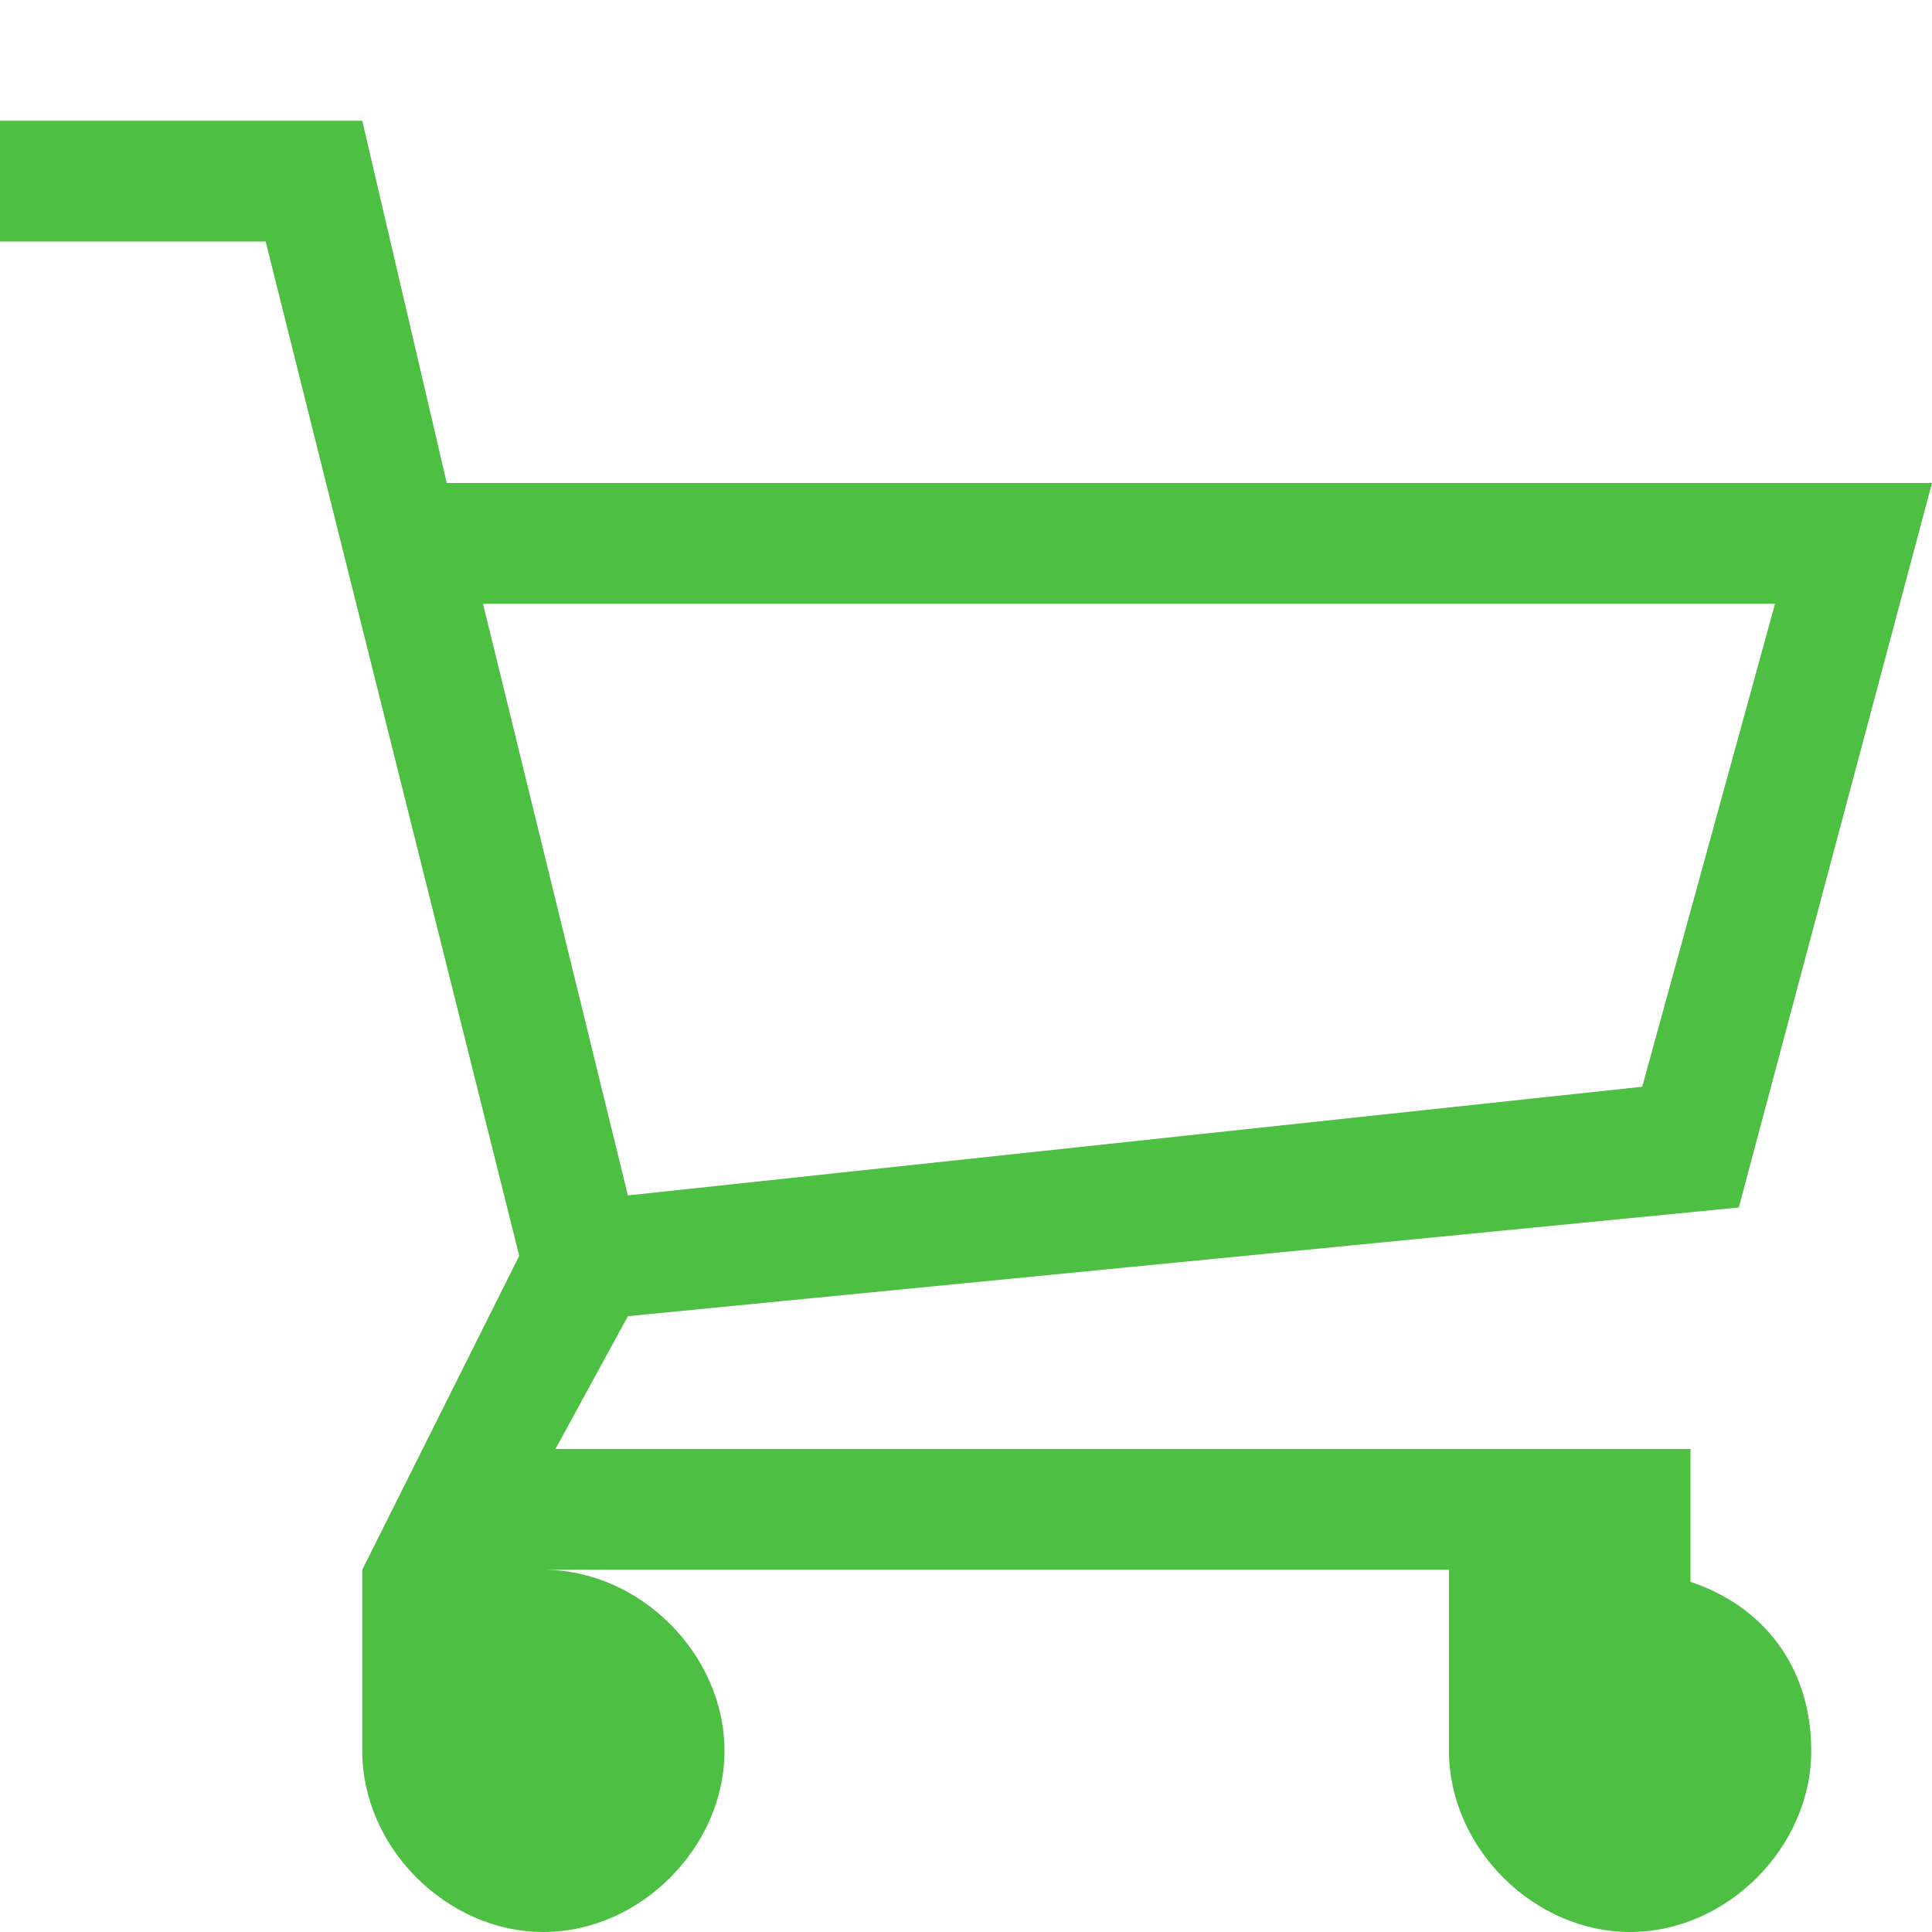
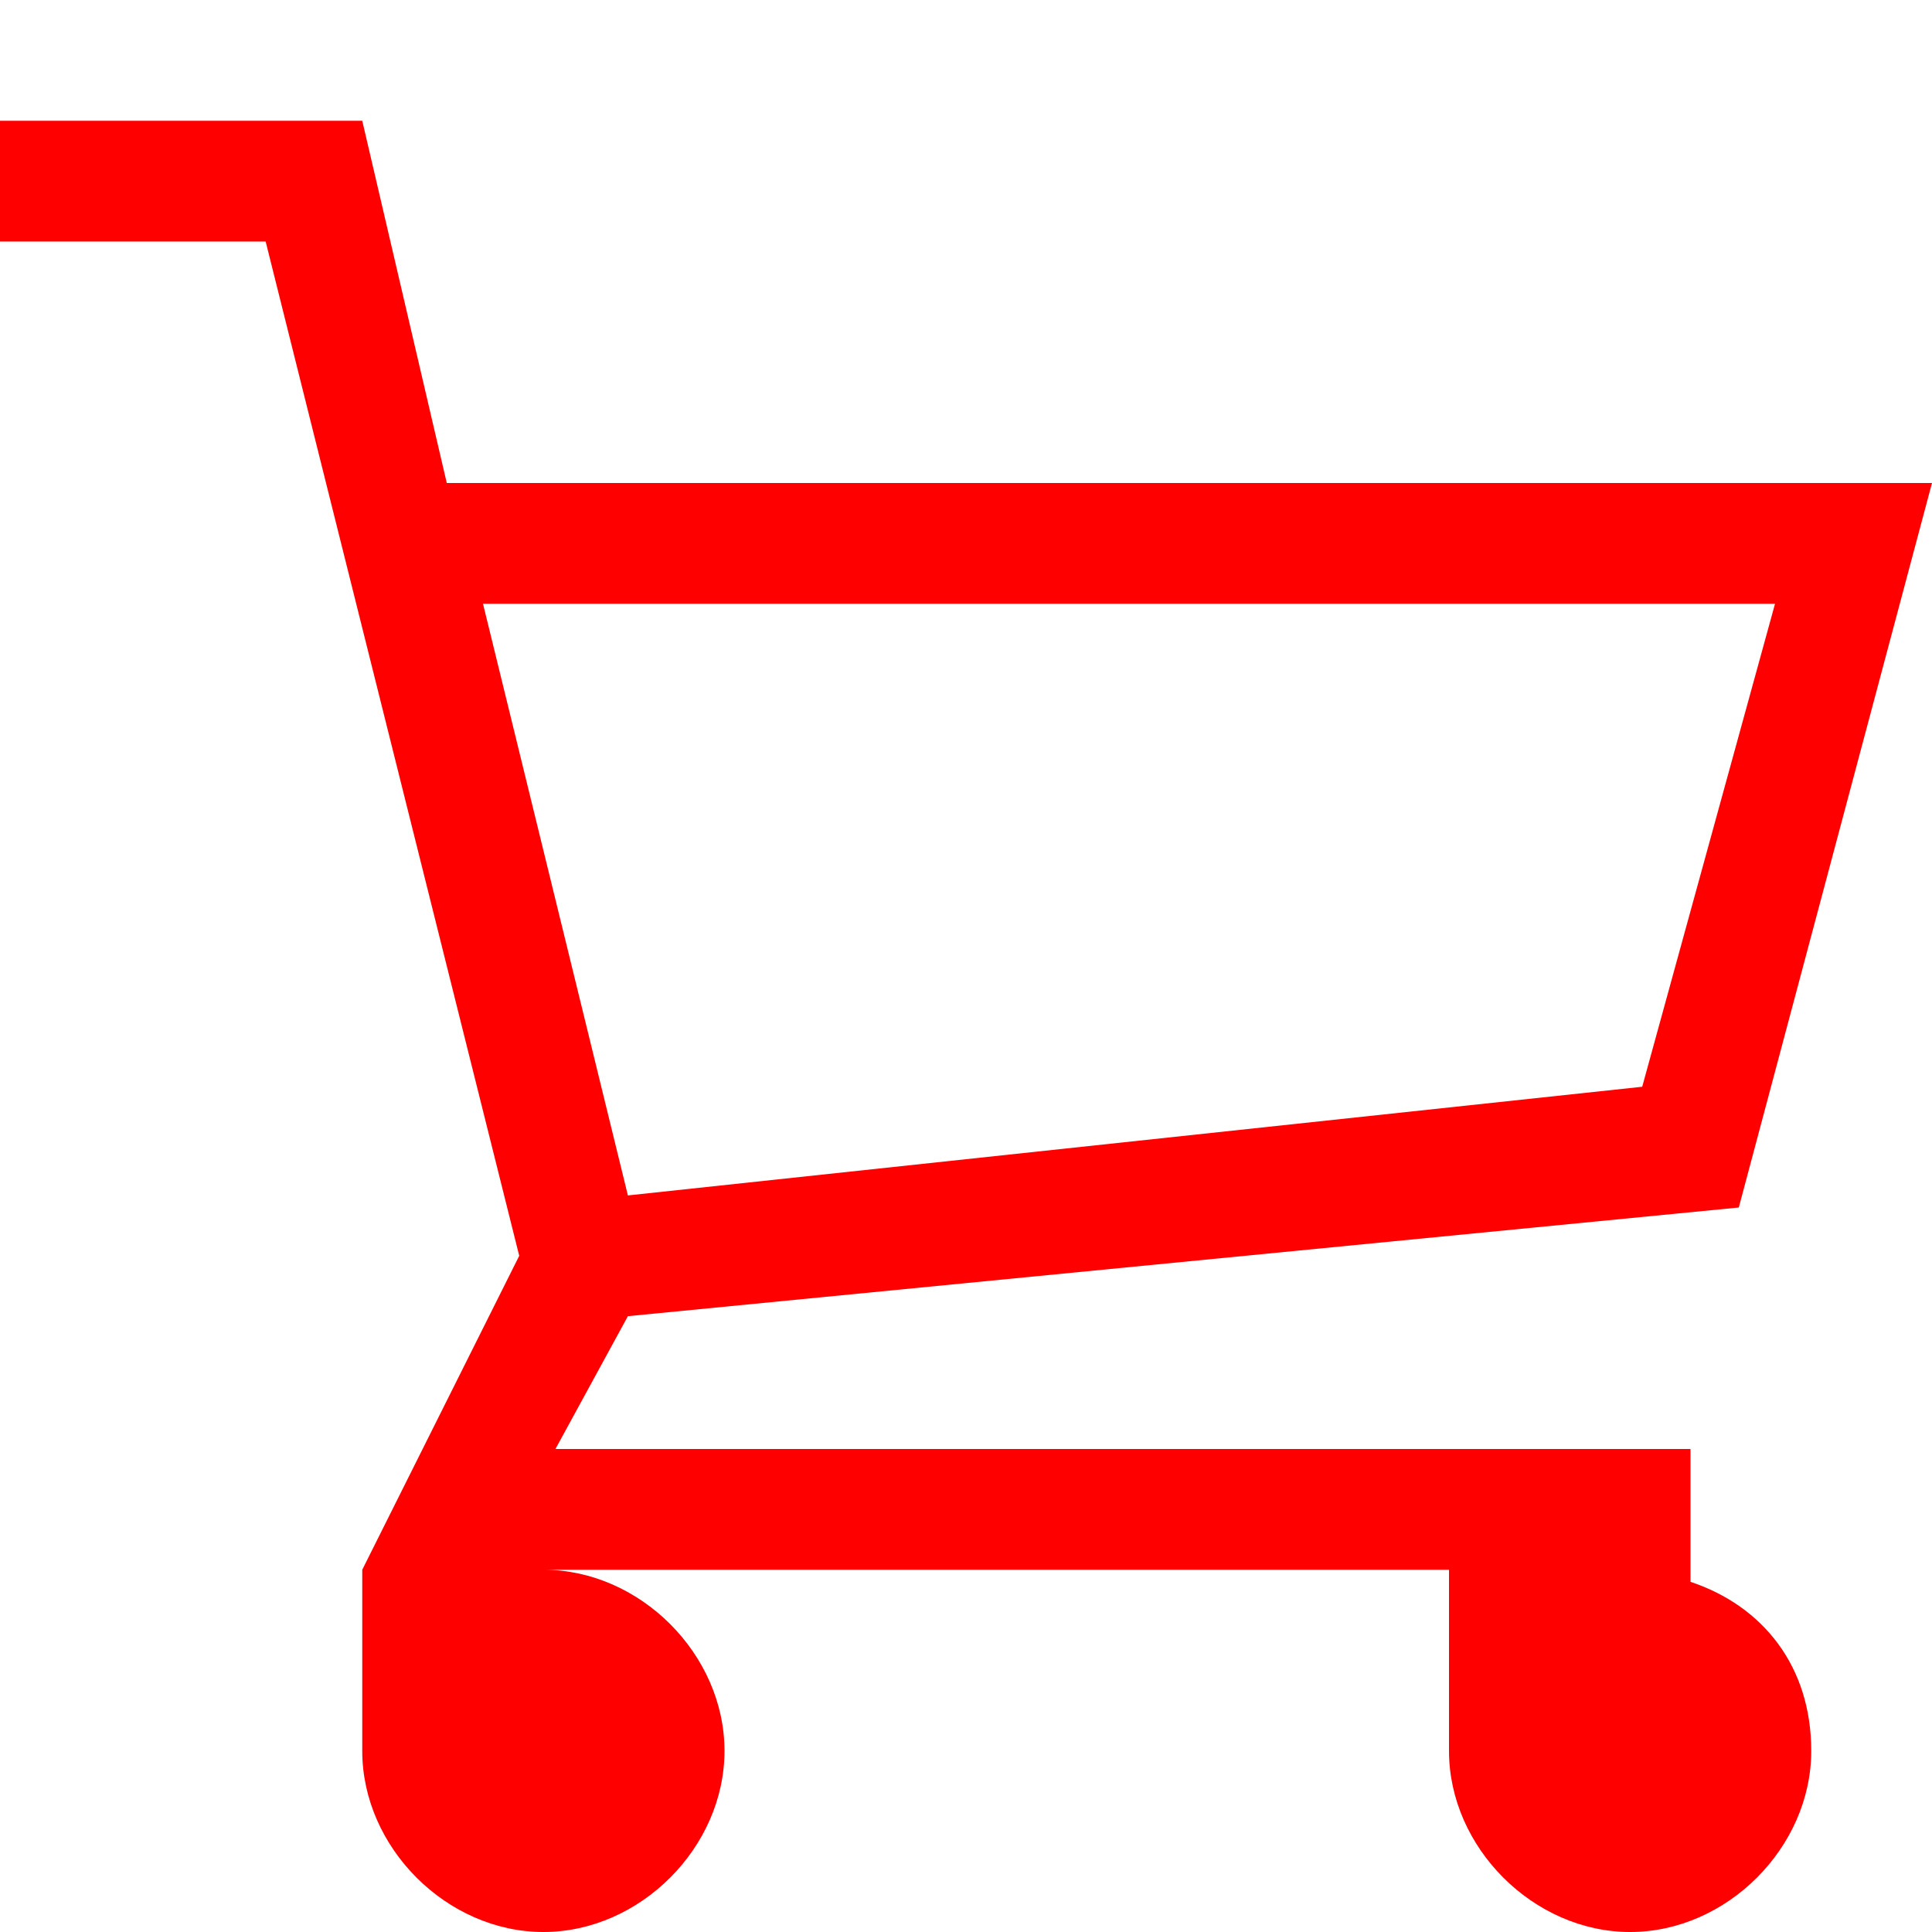
- <svg xmlns="http://www.w3.org/2000/svg" version="1.1" width="512px" height="512px" viewBox="0 0 16 16">
-   <path fill="#4dbf42" d="M14 13.1v-1.1h-9.4l0.6-1.1 9.2-0.9 1.6-6h-12.3l-0.7-3h-3v1h2.2l2.1 8.4-1.3 2.6v1.5c0 0.8 0.7 1.5 1.5 1.5s1.5-0.7 1.5-1.5-0.7-1.5-1.5-1.5h7.5v1.5c0 0.8 0.7 1.5 1.5 1.5s1.5-0.7 1.5-1.5c0-0.7-0.4-1.2-1-1.4zM4 5h10.7l-1.1 4-8.4 0.9-1.2-4.9z" />
+ <svg xmlns="http://www.w3.org/2000/svg" version="1.1" id="Слой_1" x="0px" y="0px" viewBox="0 0 512 512" style="enable-background:new 0 0 512 512;" xml:space="preserve">
+   <style type="text/css">
+ 	.st0{fill:#FF0000;}
+ </style>
+   <path class="st0" d="M448,419.2V384H147.2l19.2-35.2L460.8,320L512,128H118.4L96,32H0v32h70.4l67.2,268.8L96,416v48  c0,25.6,22.4,48,48,48s48-22.4,48-48s-22.4-48-48-48h240v48c0,25.6,22.4,48,48,48s48-22.4,48-48C480,441.6,467.2,425.6,448,419.2z   M128,160h342.4l-35.2,128l-268.8,28.8L128,160L128,160z" />
</svg>
